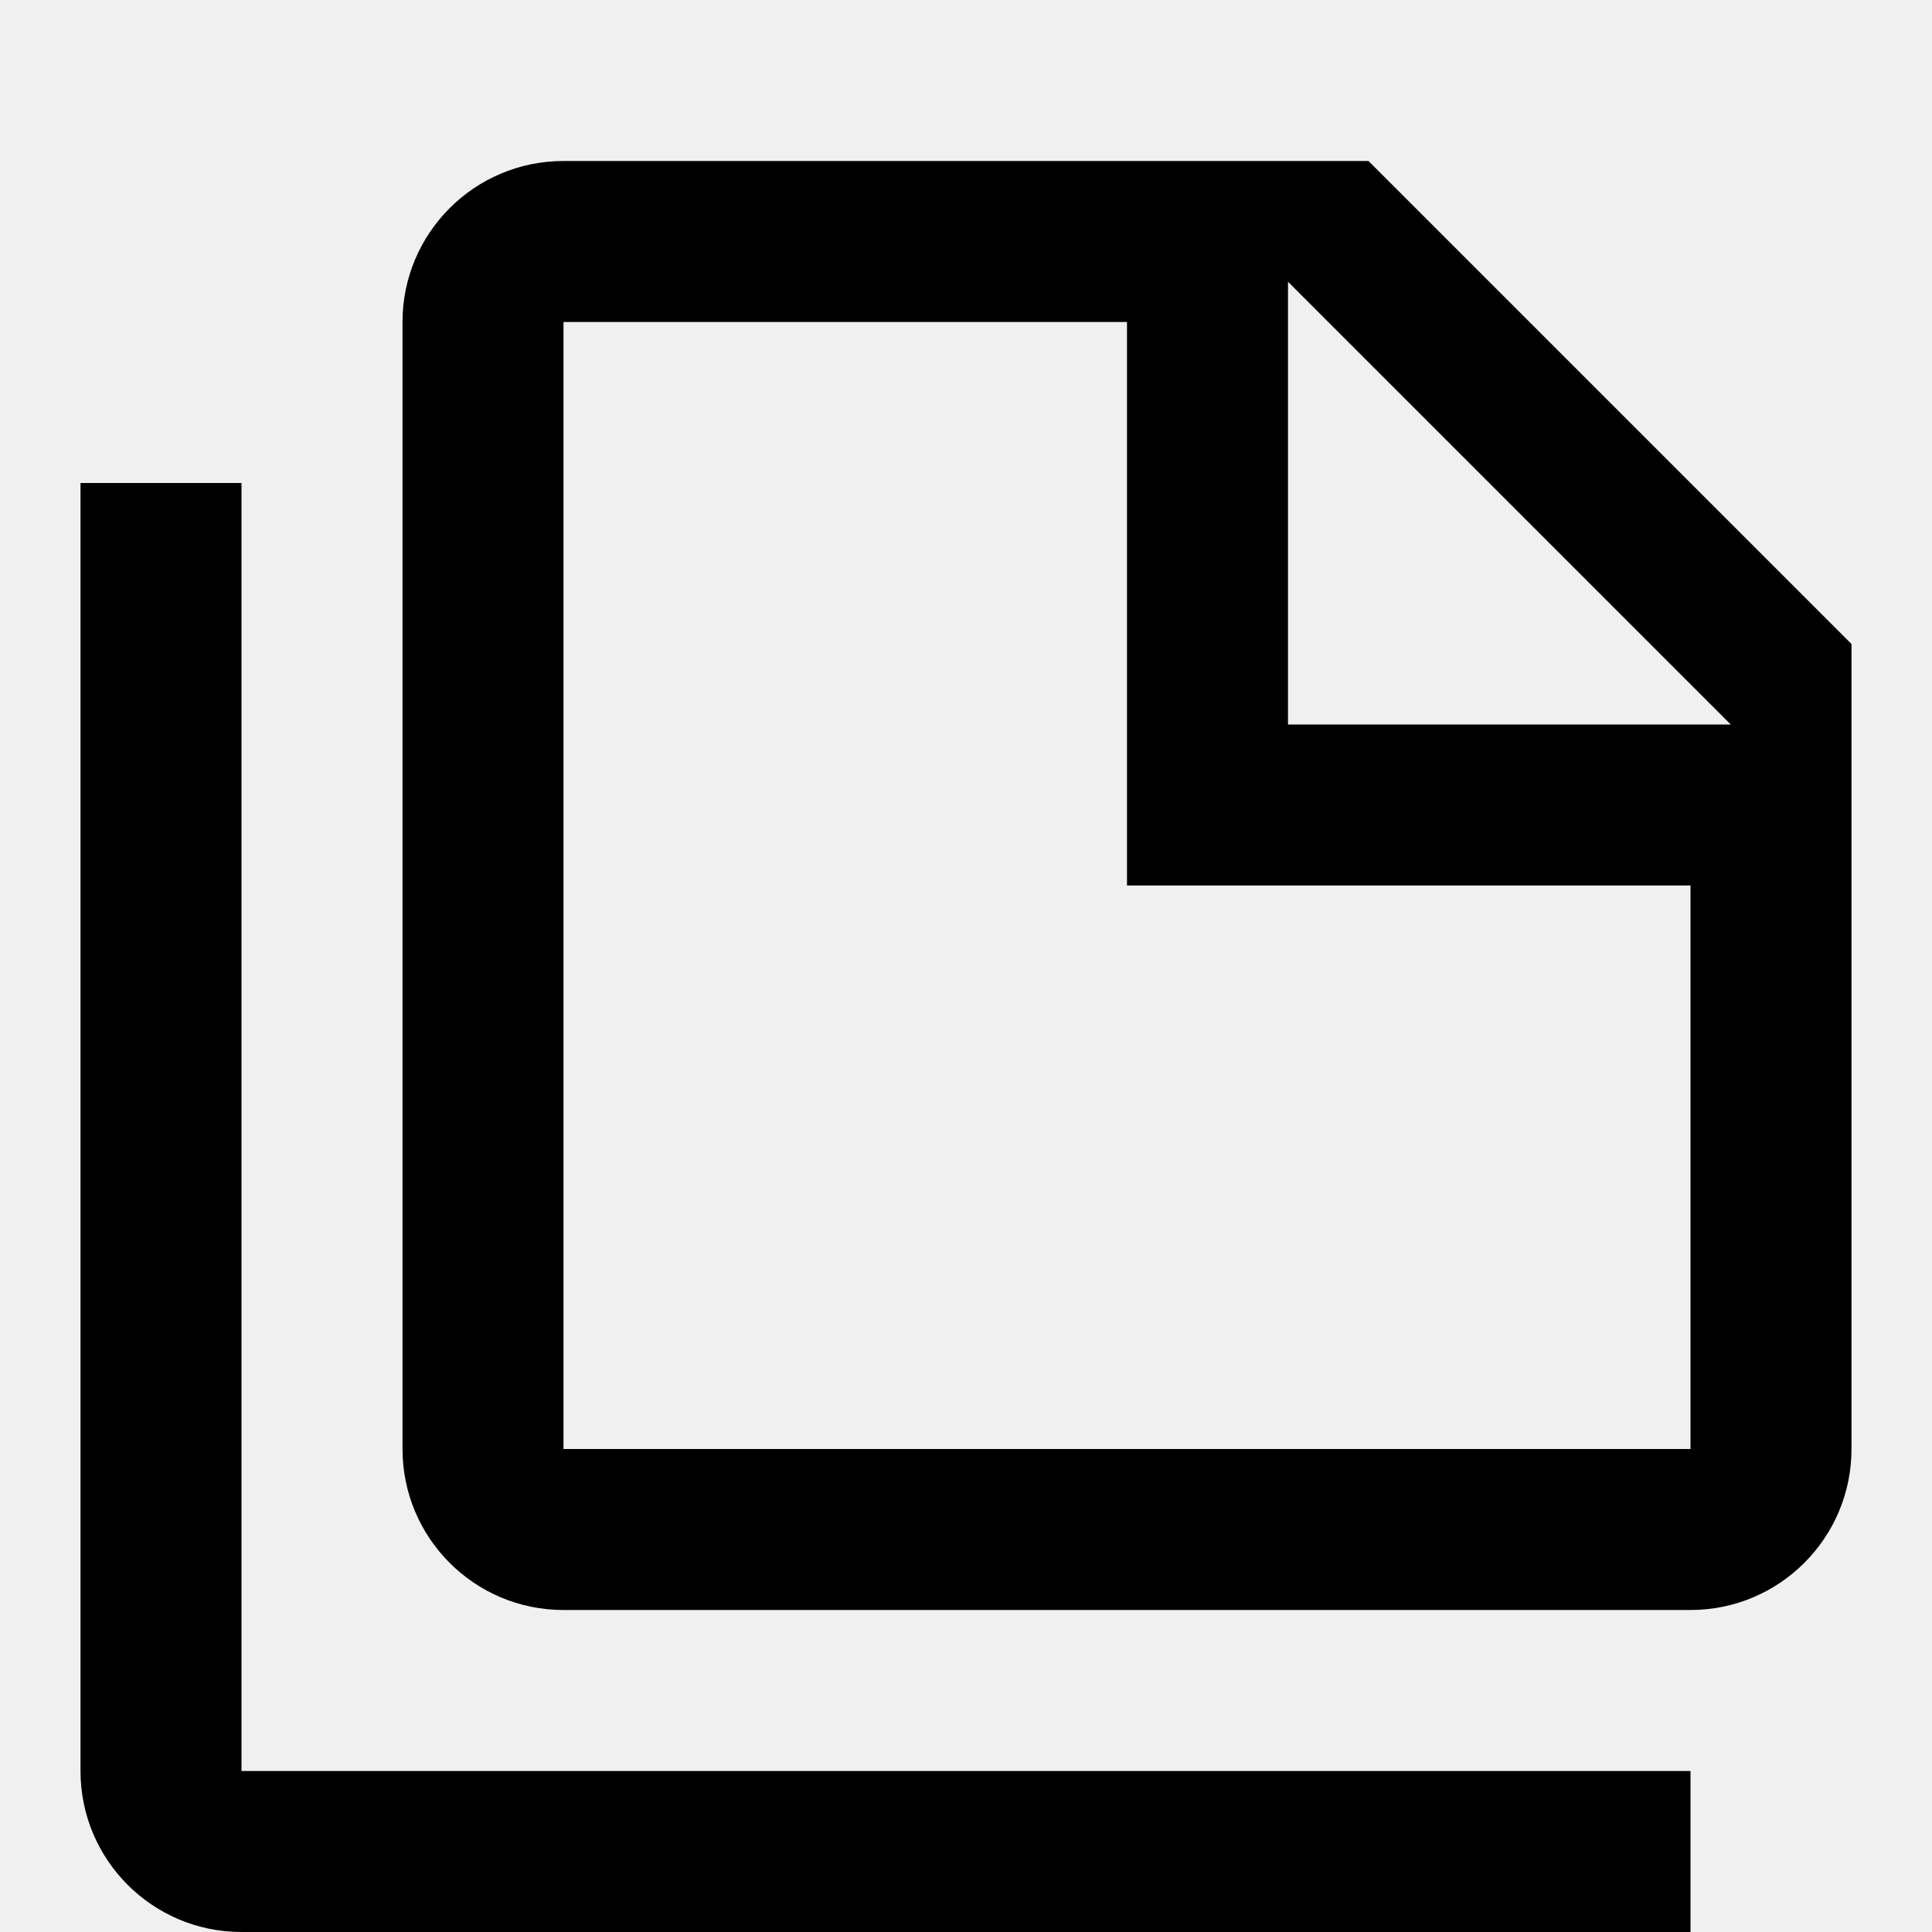
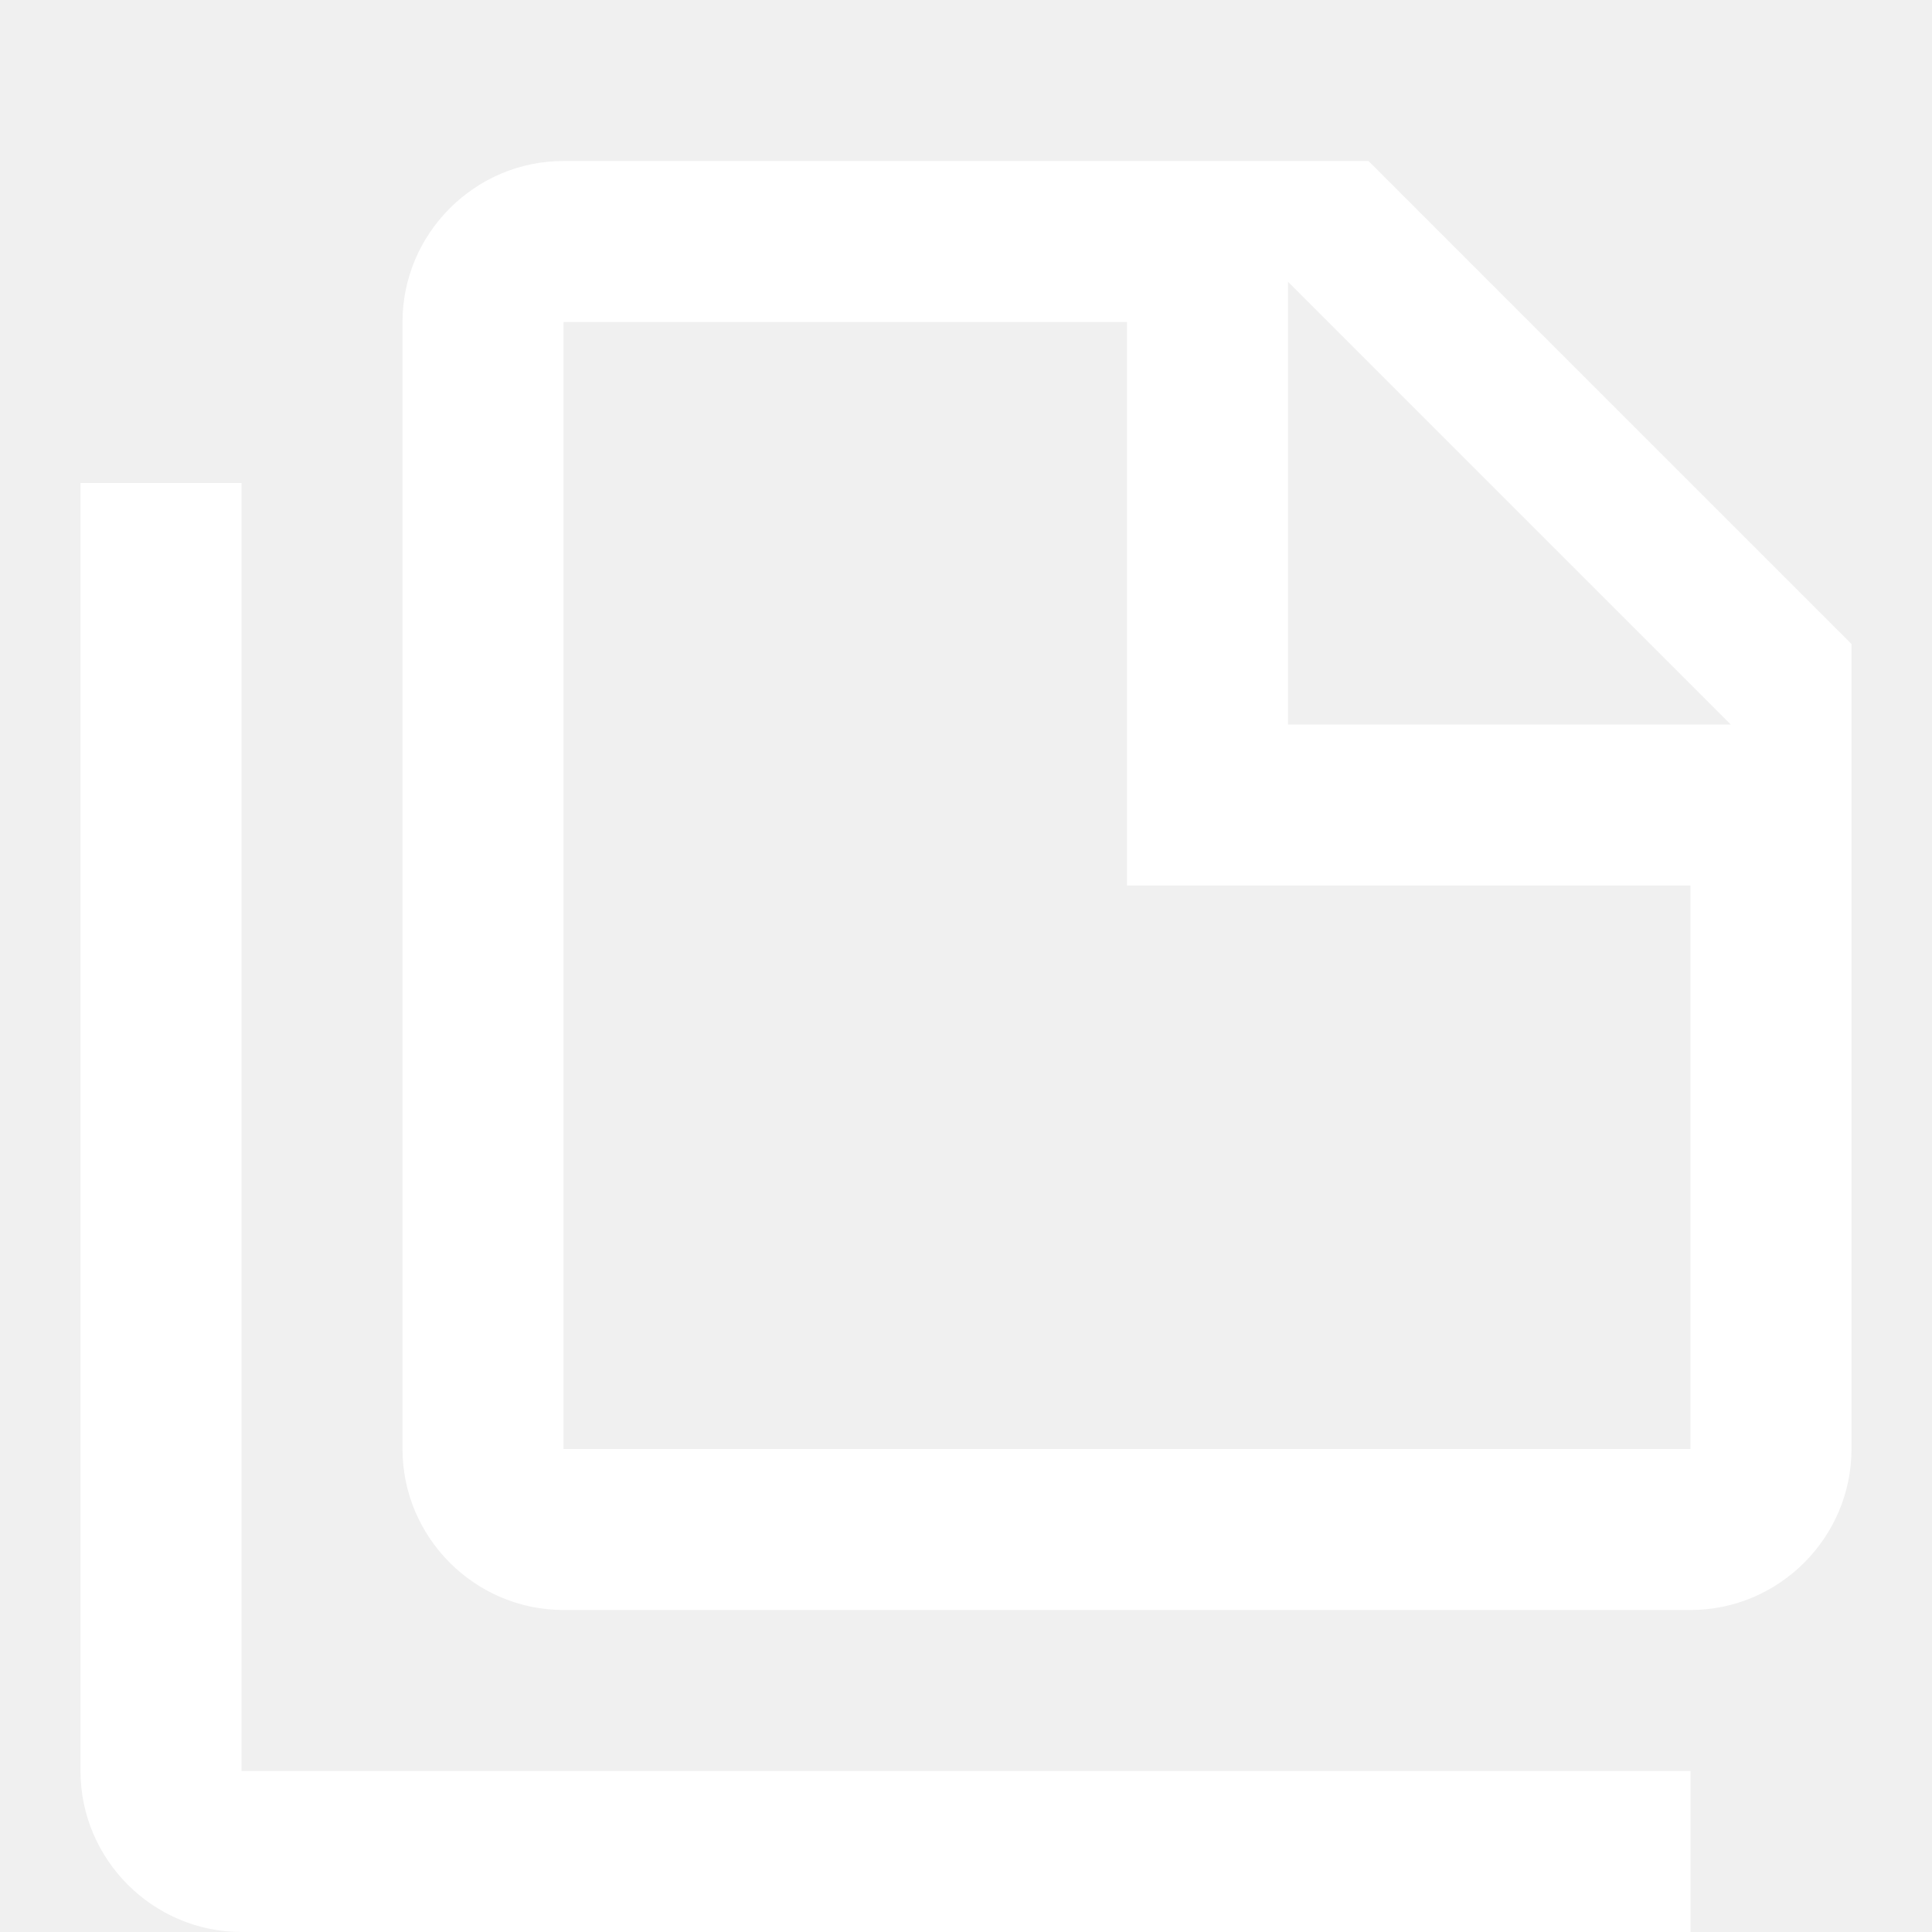
- <svg xmlns="http://www.w3.org/2000/svg" viewBox="0 0 24 24">
-   <path d="M3,6V22H21V24H3A2,2 0 0,1 1,22V6H3M16,9H21.5L16,3.5V9M7,2H17L23,8V18A2,2 0 0,1 21,20H7C5.89,20 5,19.1 5,18V4A2,2 0 0,1 7,2M7,4V18H21V11H14V4H7Z" />
+ <svg xmlns="http://www.w3.org/2000/svg" version="1.1" id="Layer_1" x="0px" y="0px" viewBox="0 0 24 24" style="enable-background:new 0 0 24 24;" xml:space="preserve">
+   <style type="text/css">
+ 	.st0{fill:#FFFFFF;}
+ </style>
+   <path class="st0" d="M3,6v16h18v2H3c-1.1,0-2-0.9-2-2V6H3 M16,9h5.5L16,3.5V9 M7,2h10l6,6v10c0,1.1-0.9,2-2,2H7c-1.1,0-2-0.9-2-2V4  C5,2.9,5.9,2,7,2 M7,4v14h14v-7h-7V4H7z" />
</svg>
